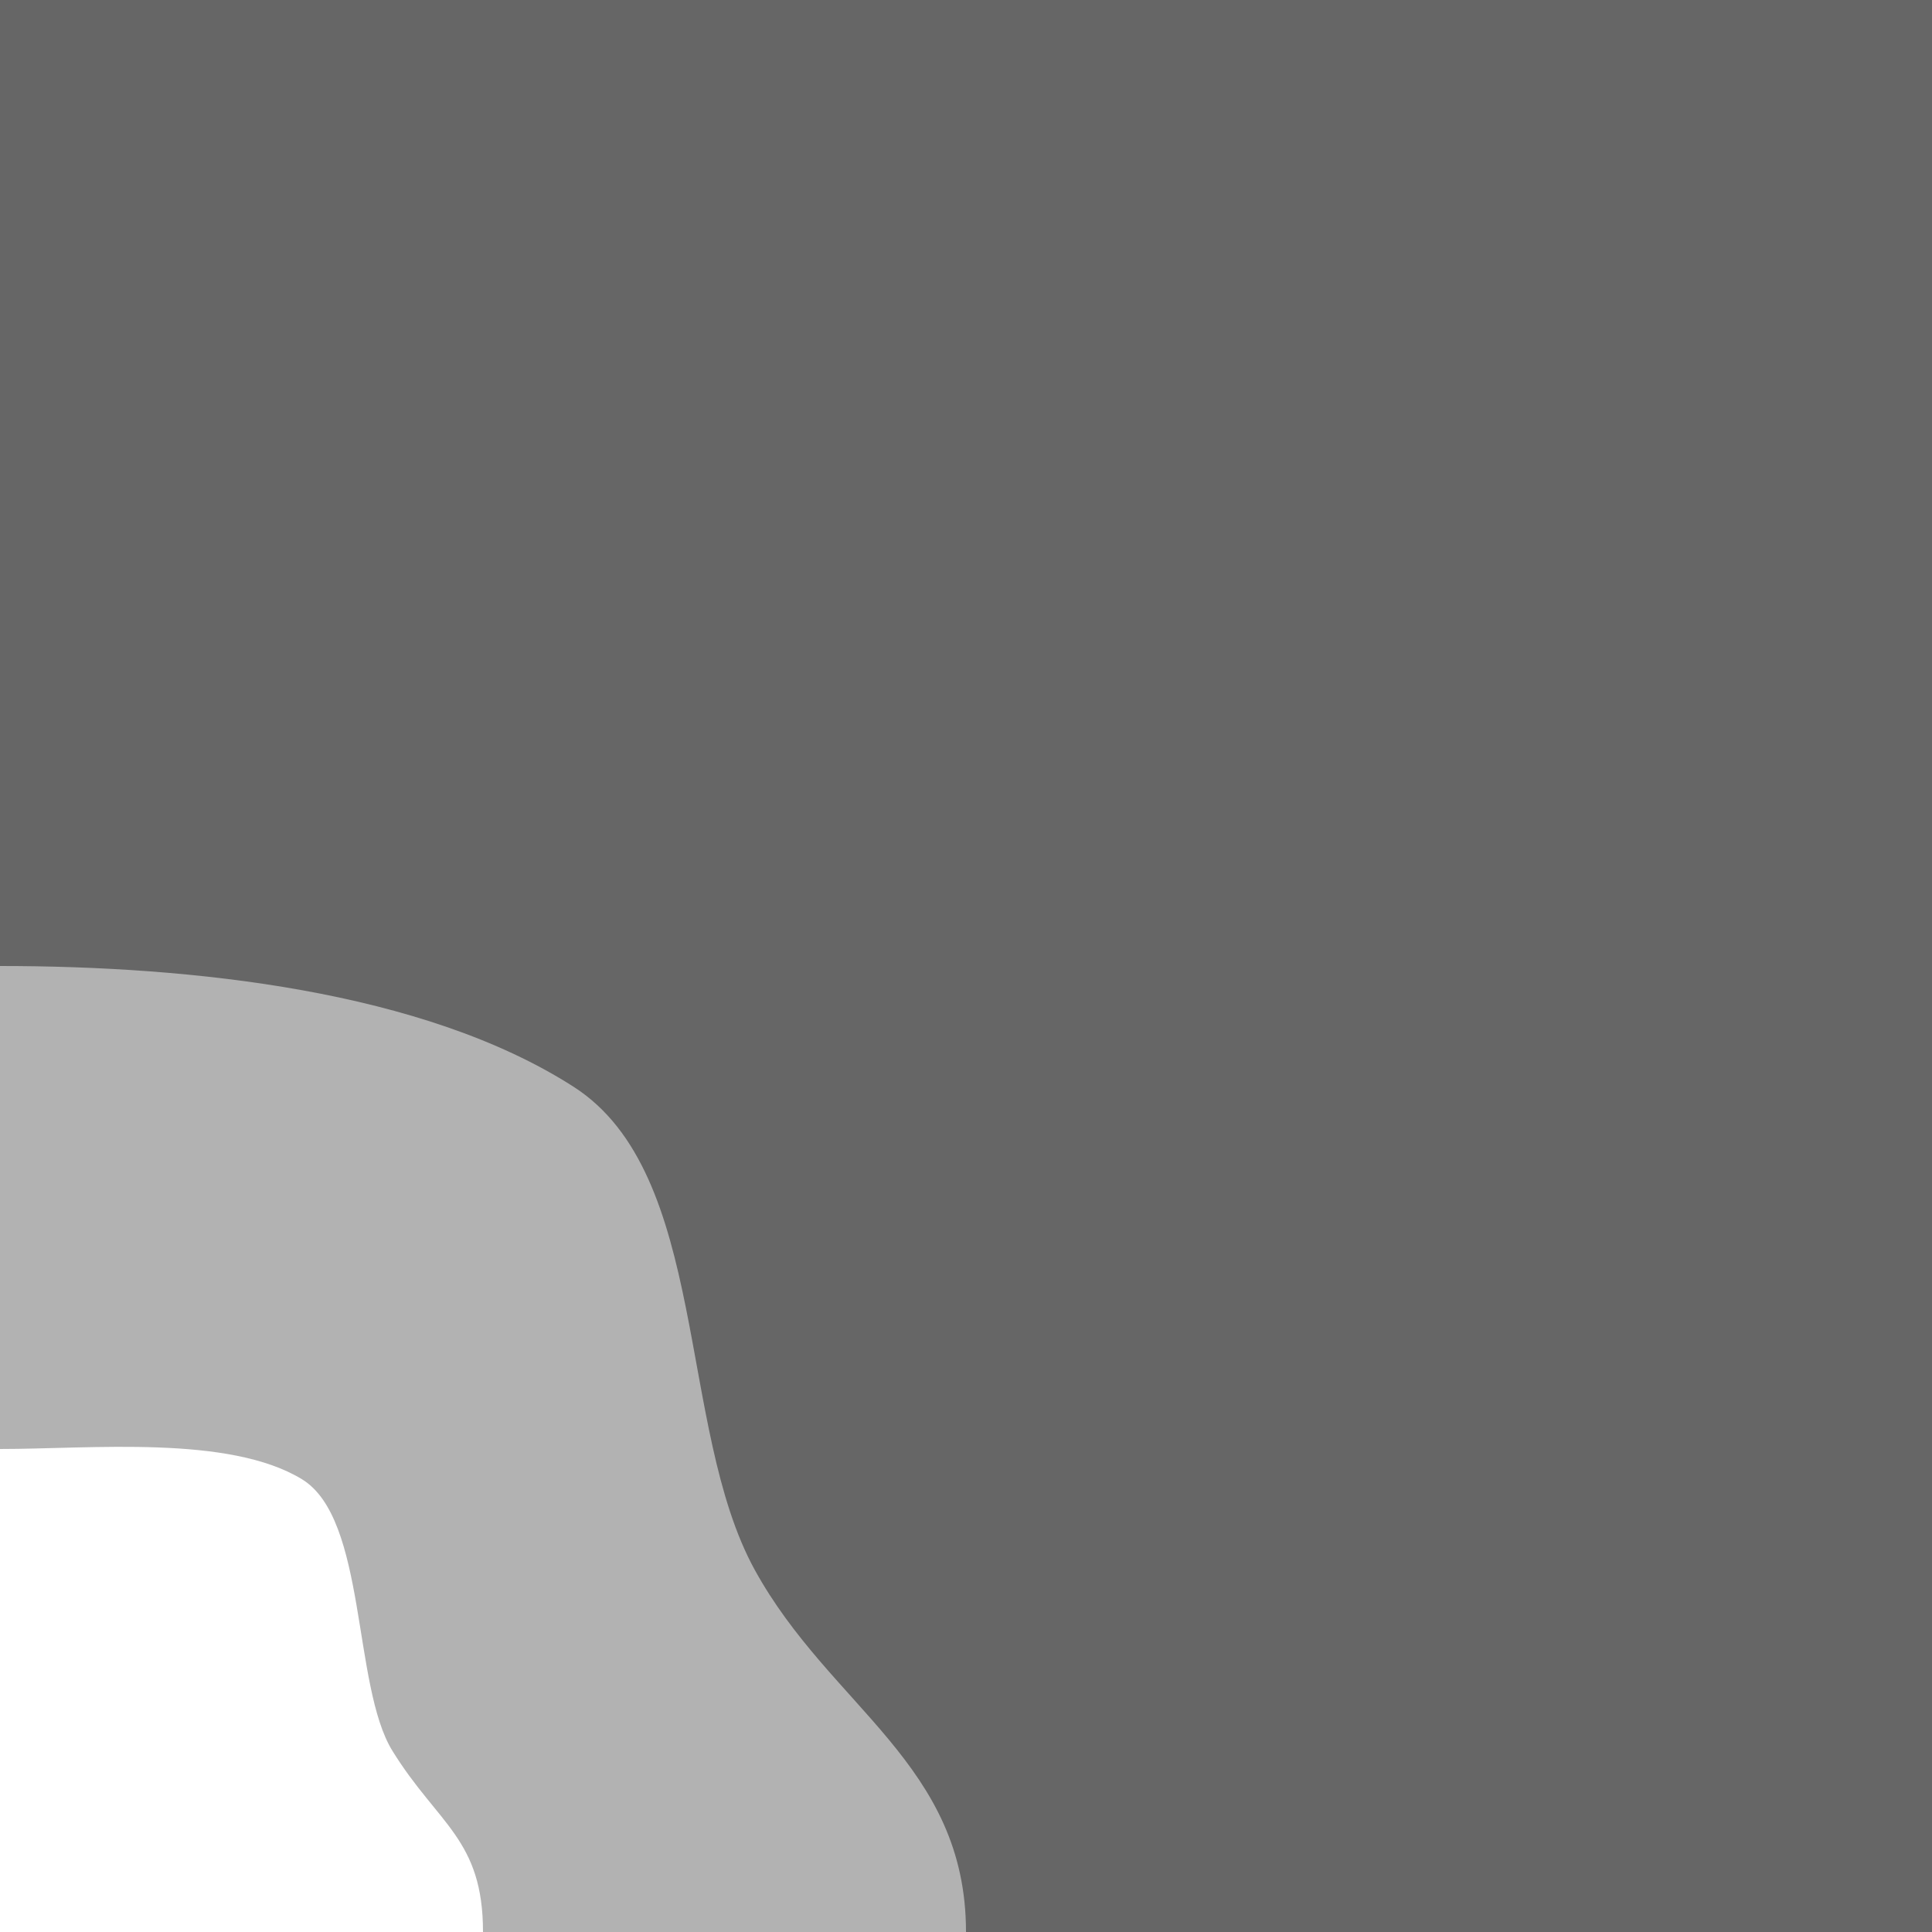
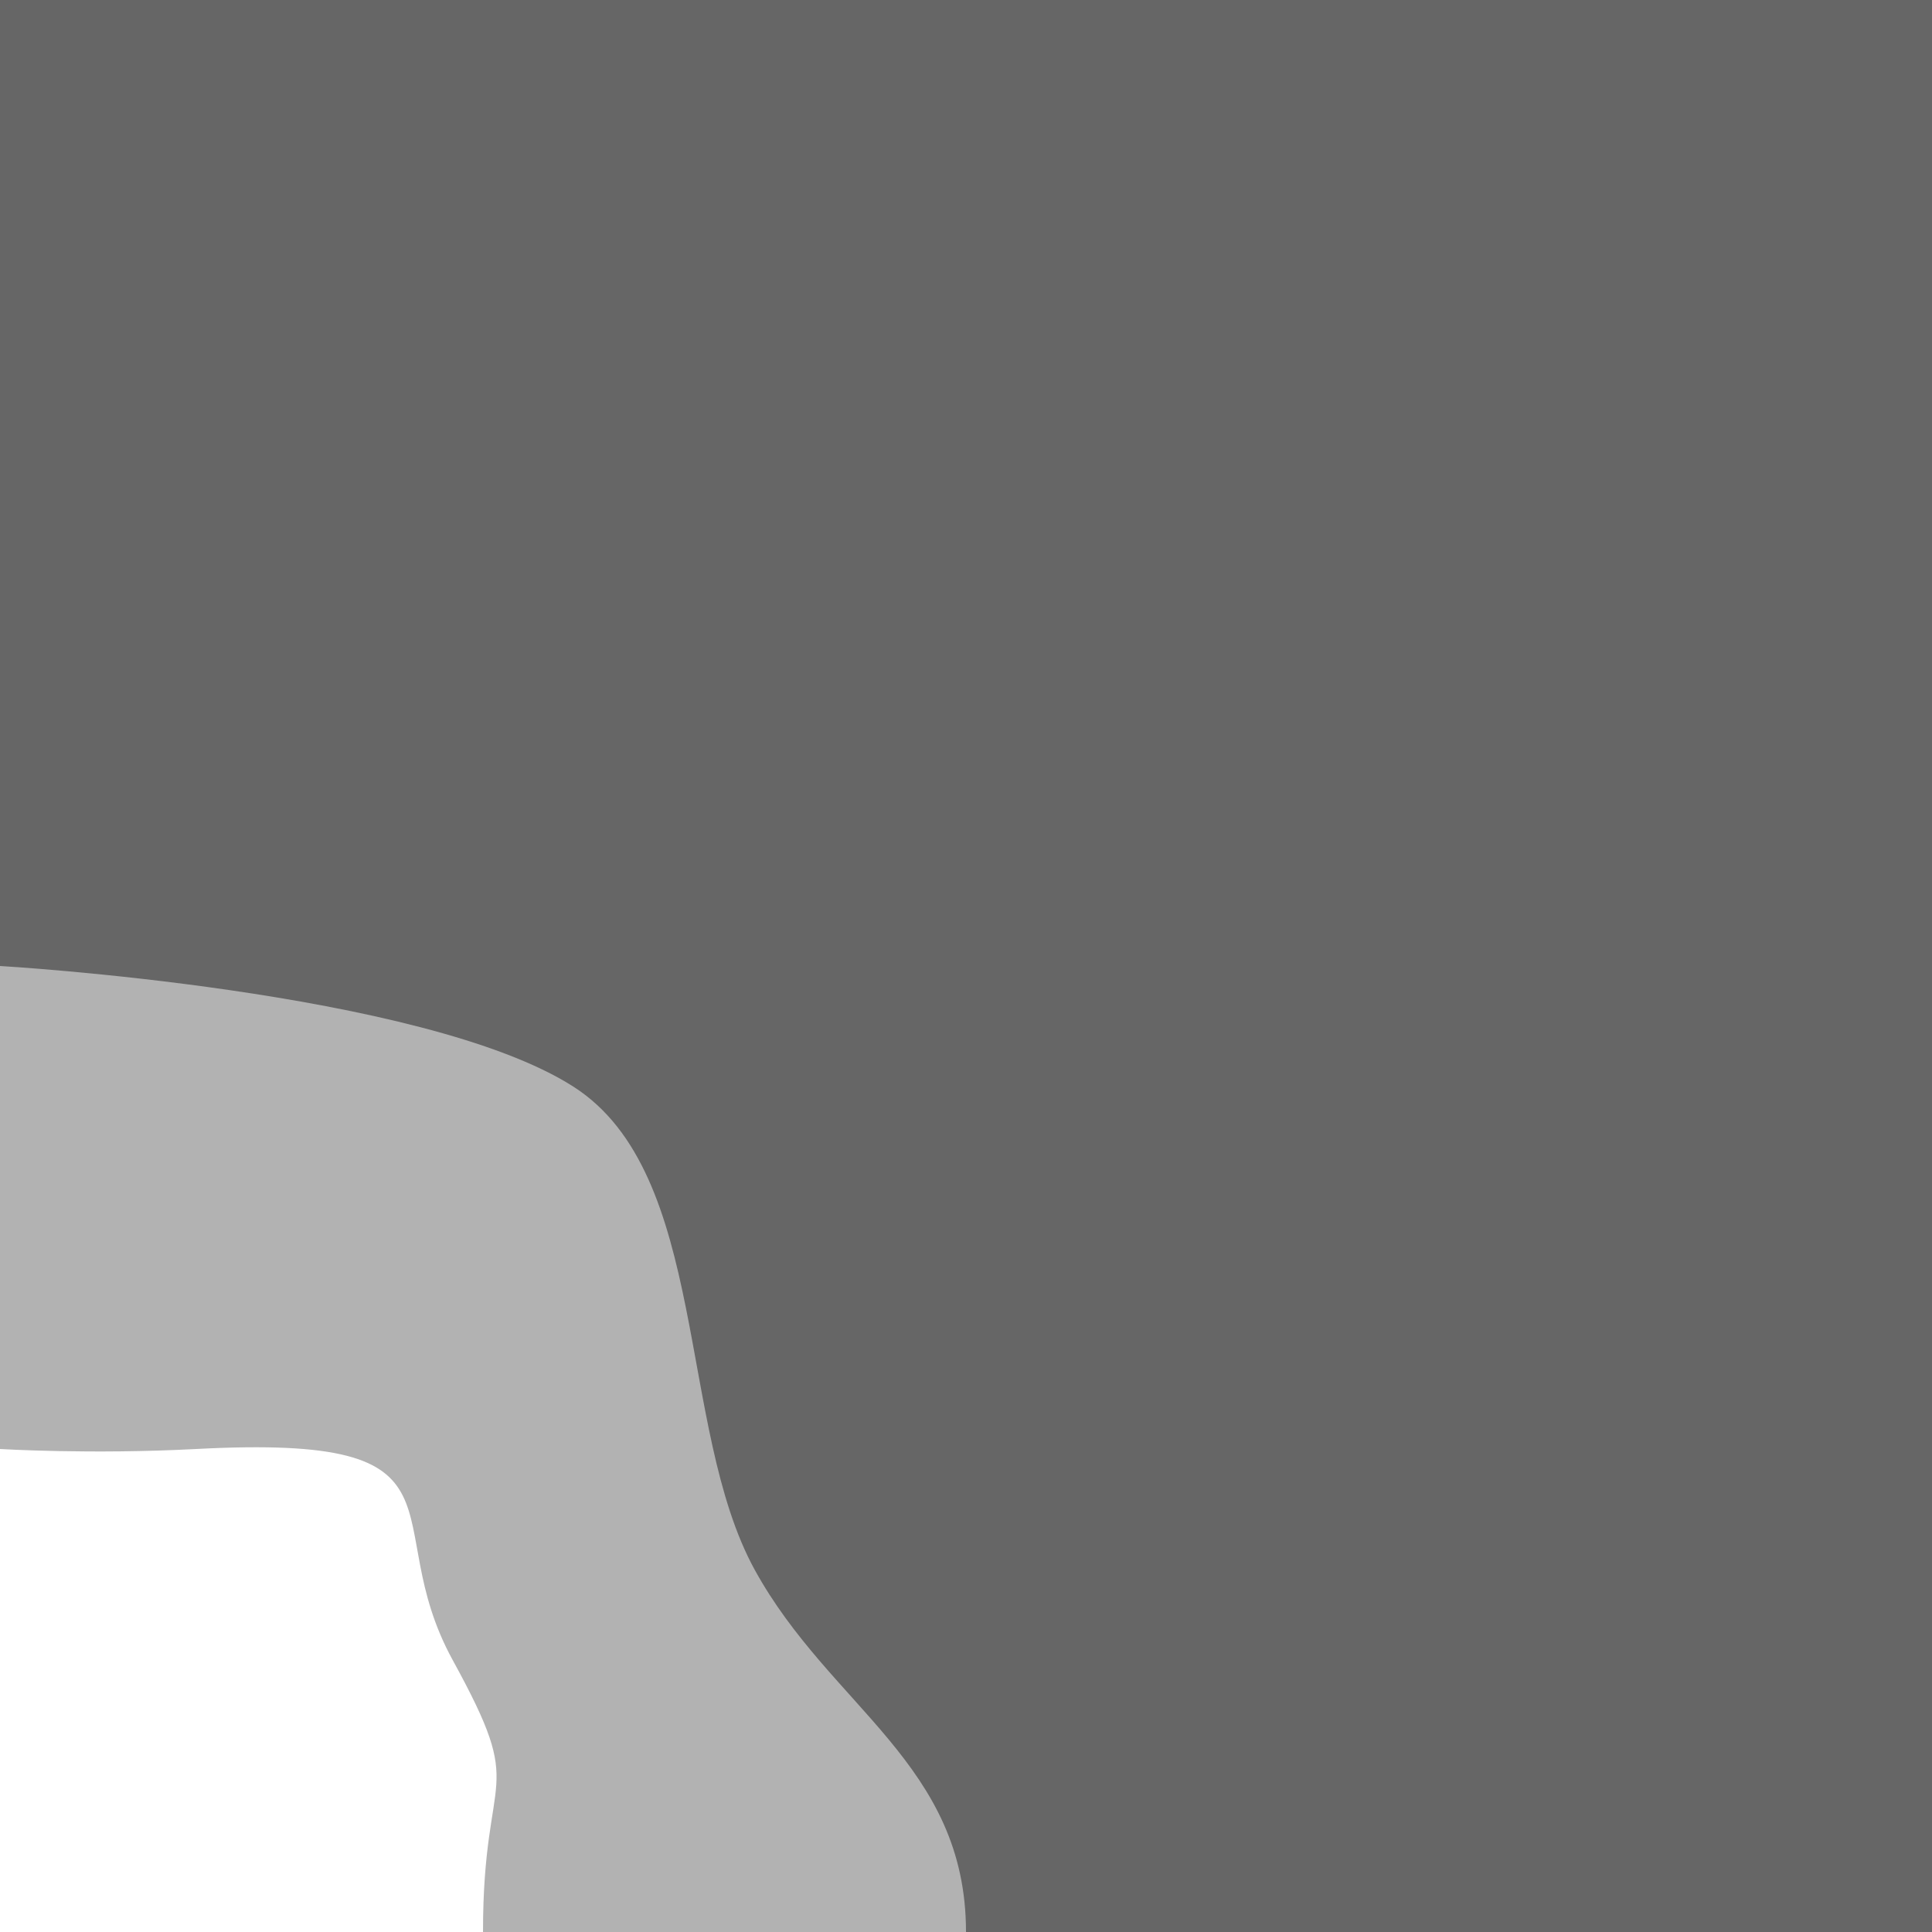
<svg xmlns="http://www.w3.org/2000/svg" width="64" height="64" fill="none">
  <g class="frame-container-wrapper">
    <g class="frame-container-blur">
      <g class="frame-container-shadows">
        <g class="fills">
          <rect rx="0" ry="0" width="64" height="64" transform="matrix(1, 0, 0, 1, 0, 0)" class="frame-background" />
        </g>
        <g class="frame-children">
-           <path d="M-0.000,48.000L-0.000,26.000L38.000,26.000L38.000,64.000L16.000,64.000C16.000,64.000,16.000,64.000,16.000,64.000C16.000,64.000,16.000,64.000,16.000,64.000C16.000,60.921,14.509,60.441,13.000,58.000C11.668,55.846,12.165,50.316,10.000,49.000C7.581,47.529,3.036,48.000,-0.000,48.000ZC0.000,48.000,0.000,48.000,-0.000,48.000ZM8.294,50.318L13.000,58.000" style="fill: rgb(102, 102, 102); fill-opacity: 0.5;" class="fills" />
-           <path d="M0.000,64.000L32.000,64.000C32.000,64.000,32.000,64.000,32.000,64.000C32.000,64.000,32.000,64.000,32.000,64.000C32.000,64.000,32.000,64.000,32.000,64.000C32.000,64.000,32.000,64.000,32.000,64.000C32.000,58.431,27.506,56.563,25.000,52.000C22.415,47.292,23.506,38.890,19.000,36.000C14.022,32.808,6.347,32.000,0.000,32.000C0.000,32.000,0.000,32.000,-0.000,32.000C-0.000,32.000,0.000,32.000,0.000,32.000L0.000,0.000L64.000,0.000L64.000,64.000" style="fill: rgb(102, 102, 102); fill-opacity: 1;" class="fills" />
+           <path d="M16.000,64.000C16.000,64.000,16.000,64.000,16.000,64.000ZC16.000,64.000,16.000,64.000,16.000,64.000ZC16.000,64.000,16.000,64.000,16.000,64.000ZC16.000,64.000,16.000,64.000,16.000,64.000ZC16.000,58.431,17.506,59.563,15.000,55.000C12.415,50.292,16.000,47.500,6.500,48.000C3.005,48.184,0.000,48.000,0.000,48.000L0.000,-0.000L64.000,-0.000L64.000,64.000" style="fill: rgb(102, 102, 102); fill-opacity: 0.5;" class="fills" />
+           <path d="M32.000,64.000C32.000,64.000,32.000,64.000,32.000,64.000ZC32.000,64.000,32.000,64.000,32.000,64.000ZC32.000,64.000,32.000,64.000,32.000,64.000ZC32.000,64.000,32.000,64.000,32.000,64.000ZC32.000,58.431,27.506,56.563,25.000,52.000C22.415,47.292,23.506,38.890,19.000,36.000C14.022,32.808,0.000,32.000,0.000,32.000L0.000,0.000L64.000,0.000L64.000,64.000" style="fill: rgb(102, 102, 102); fill-opacity: 1;" class="fills" />
        </g>
      </g>
    </g>
  </g>
</svg>
